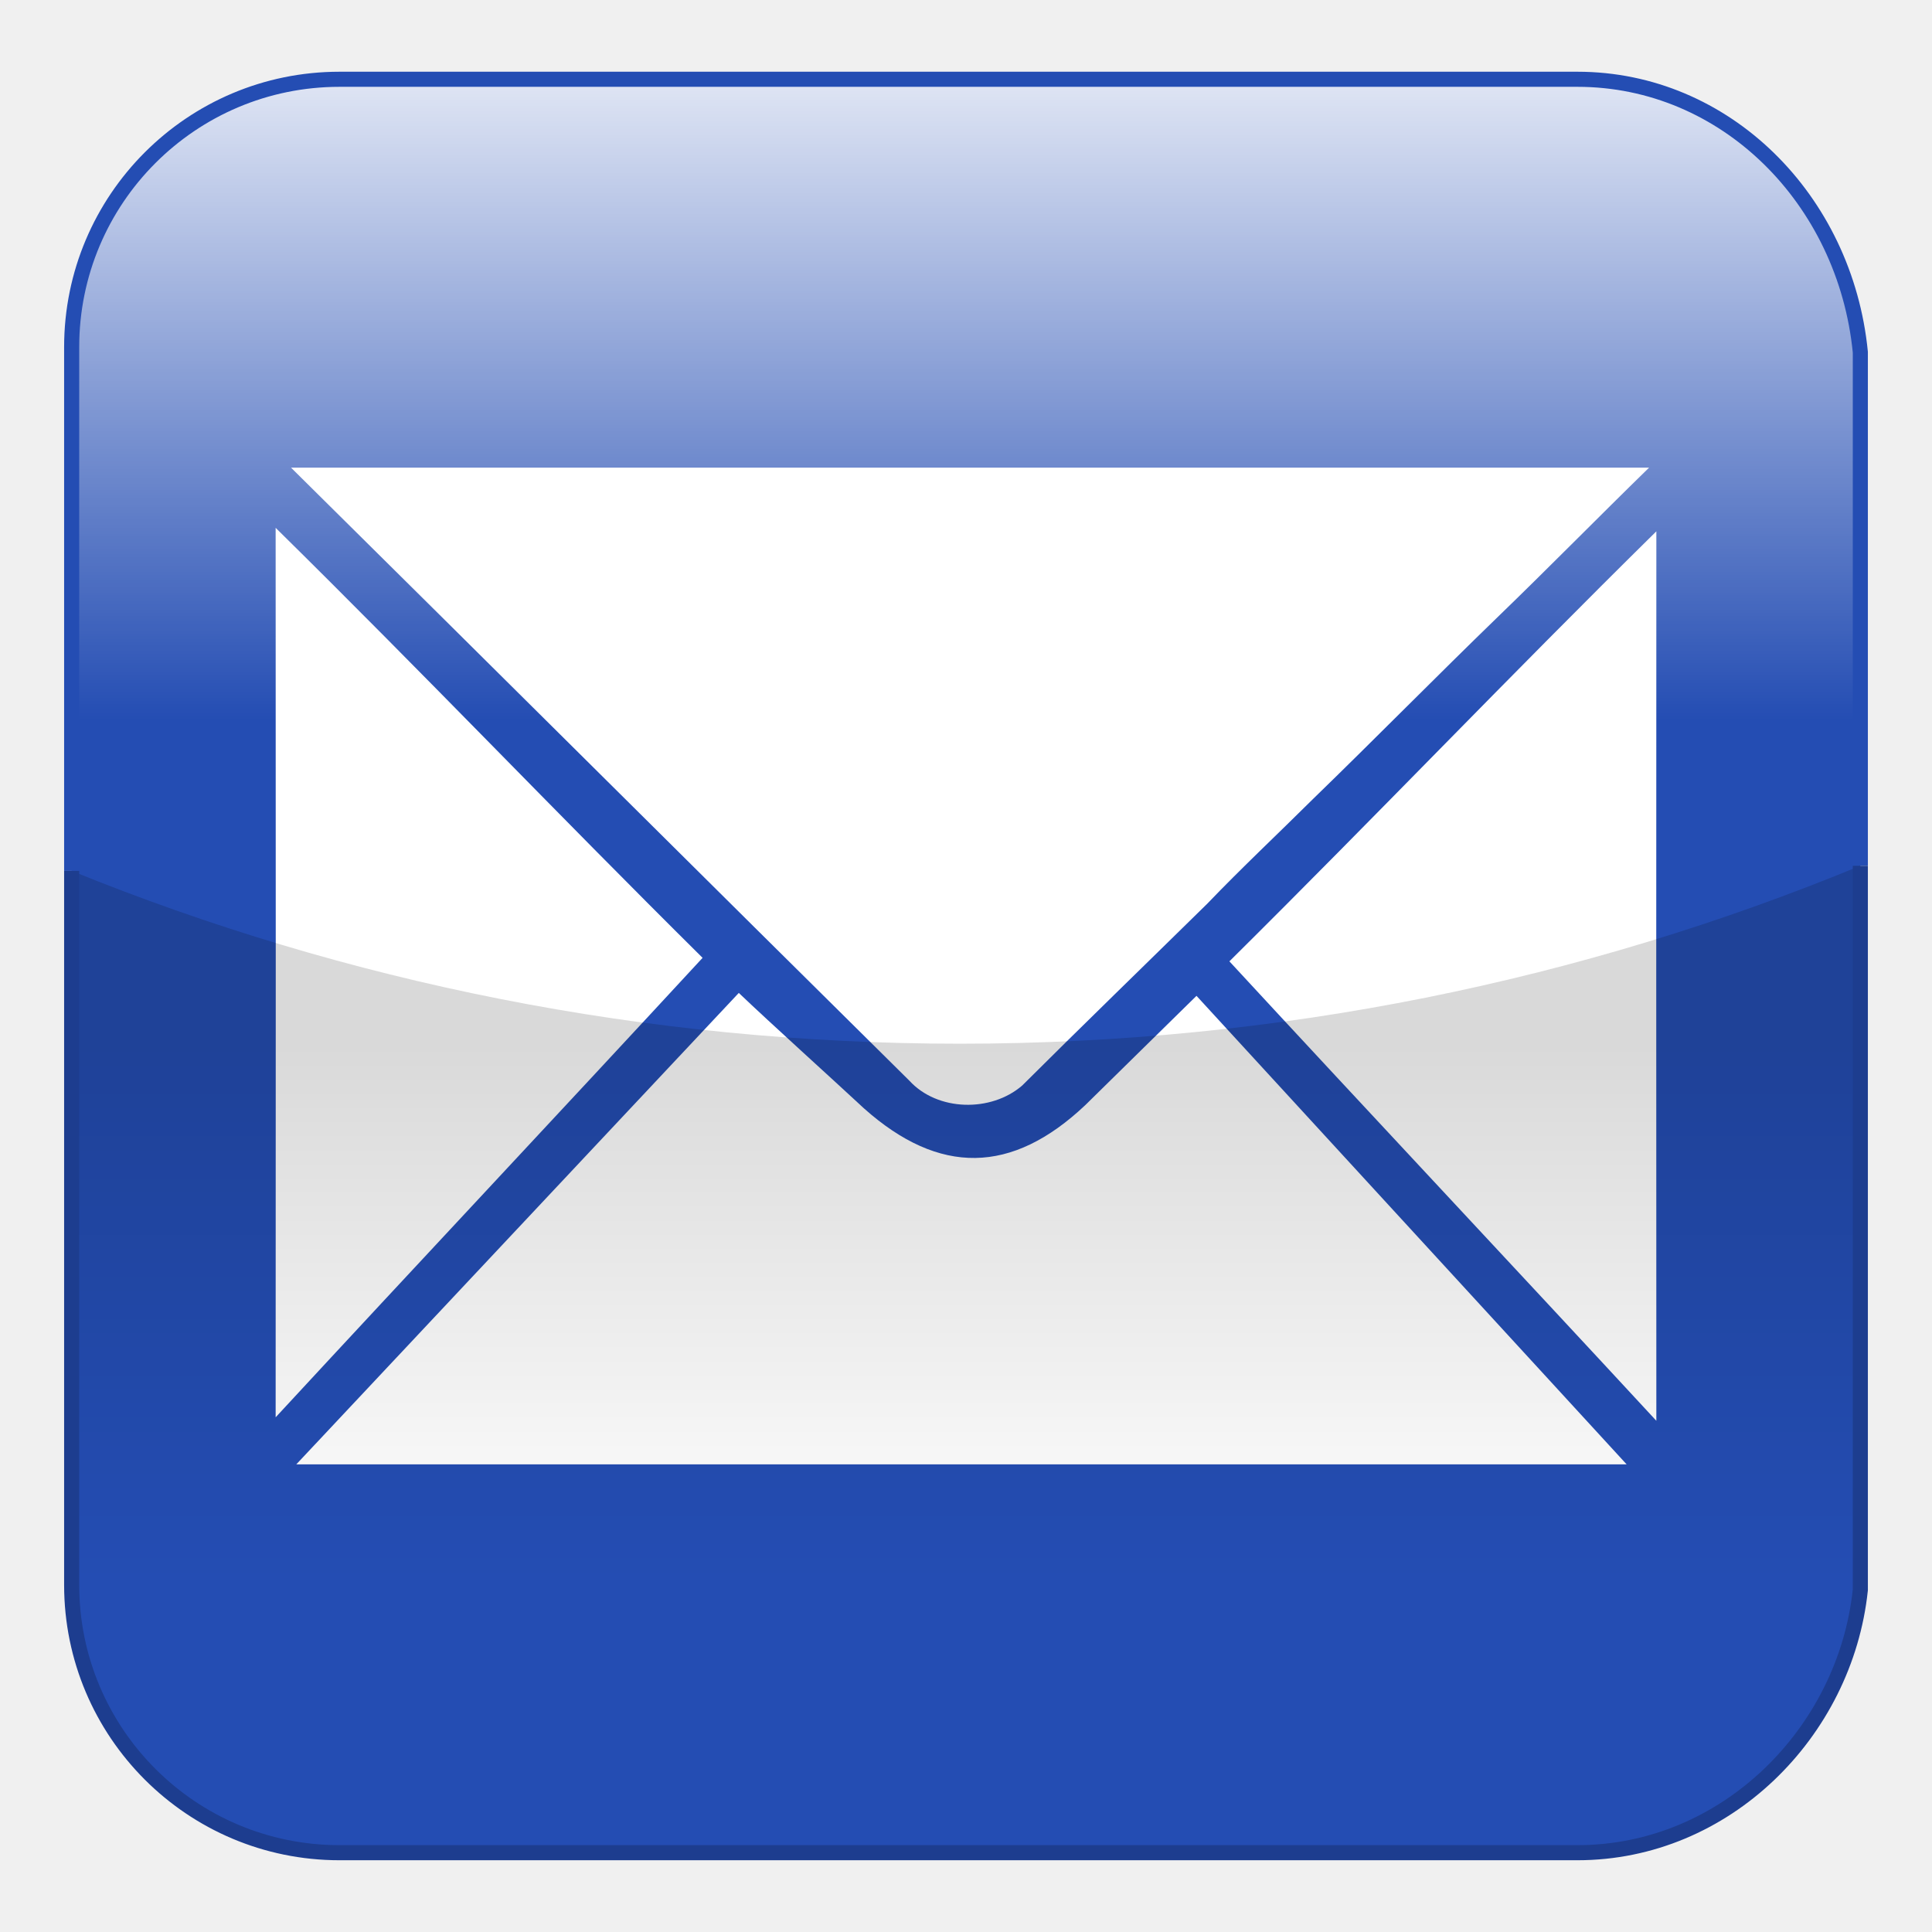
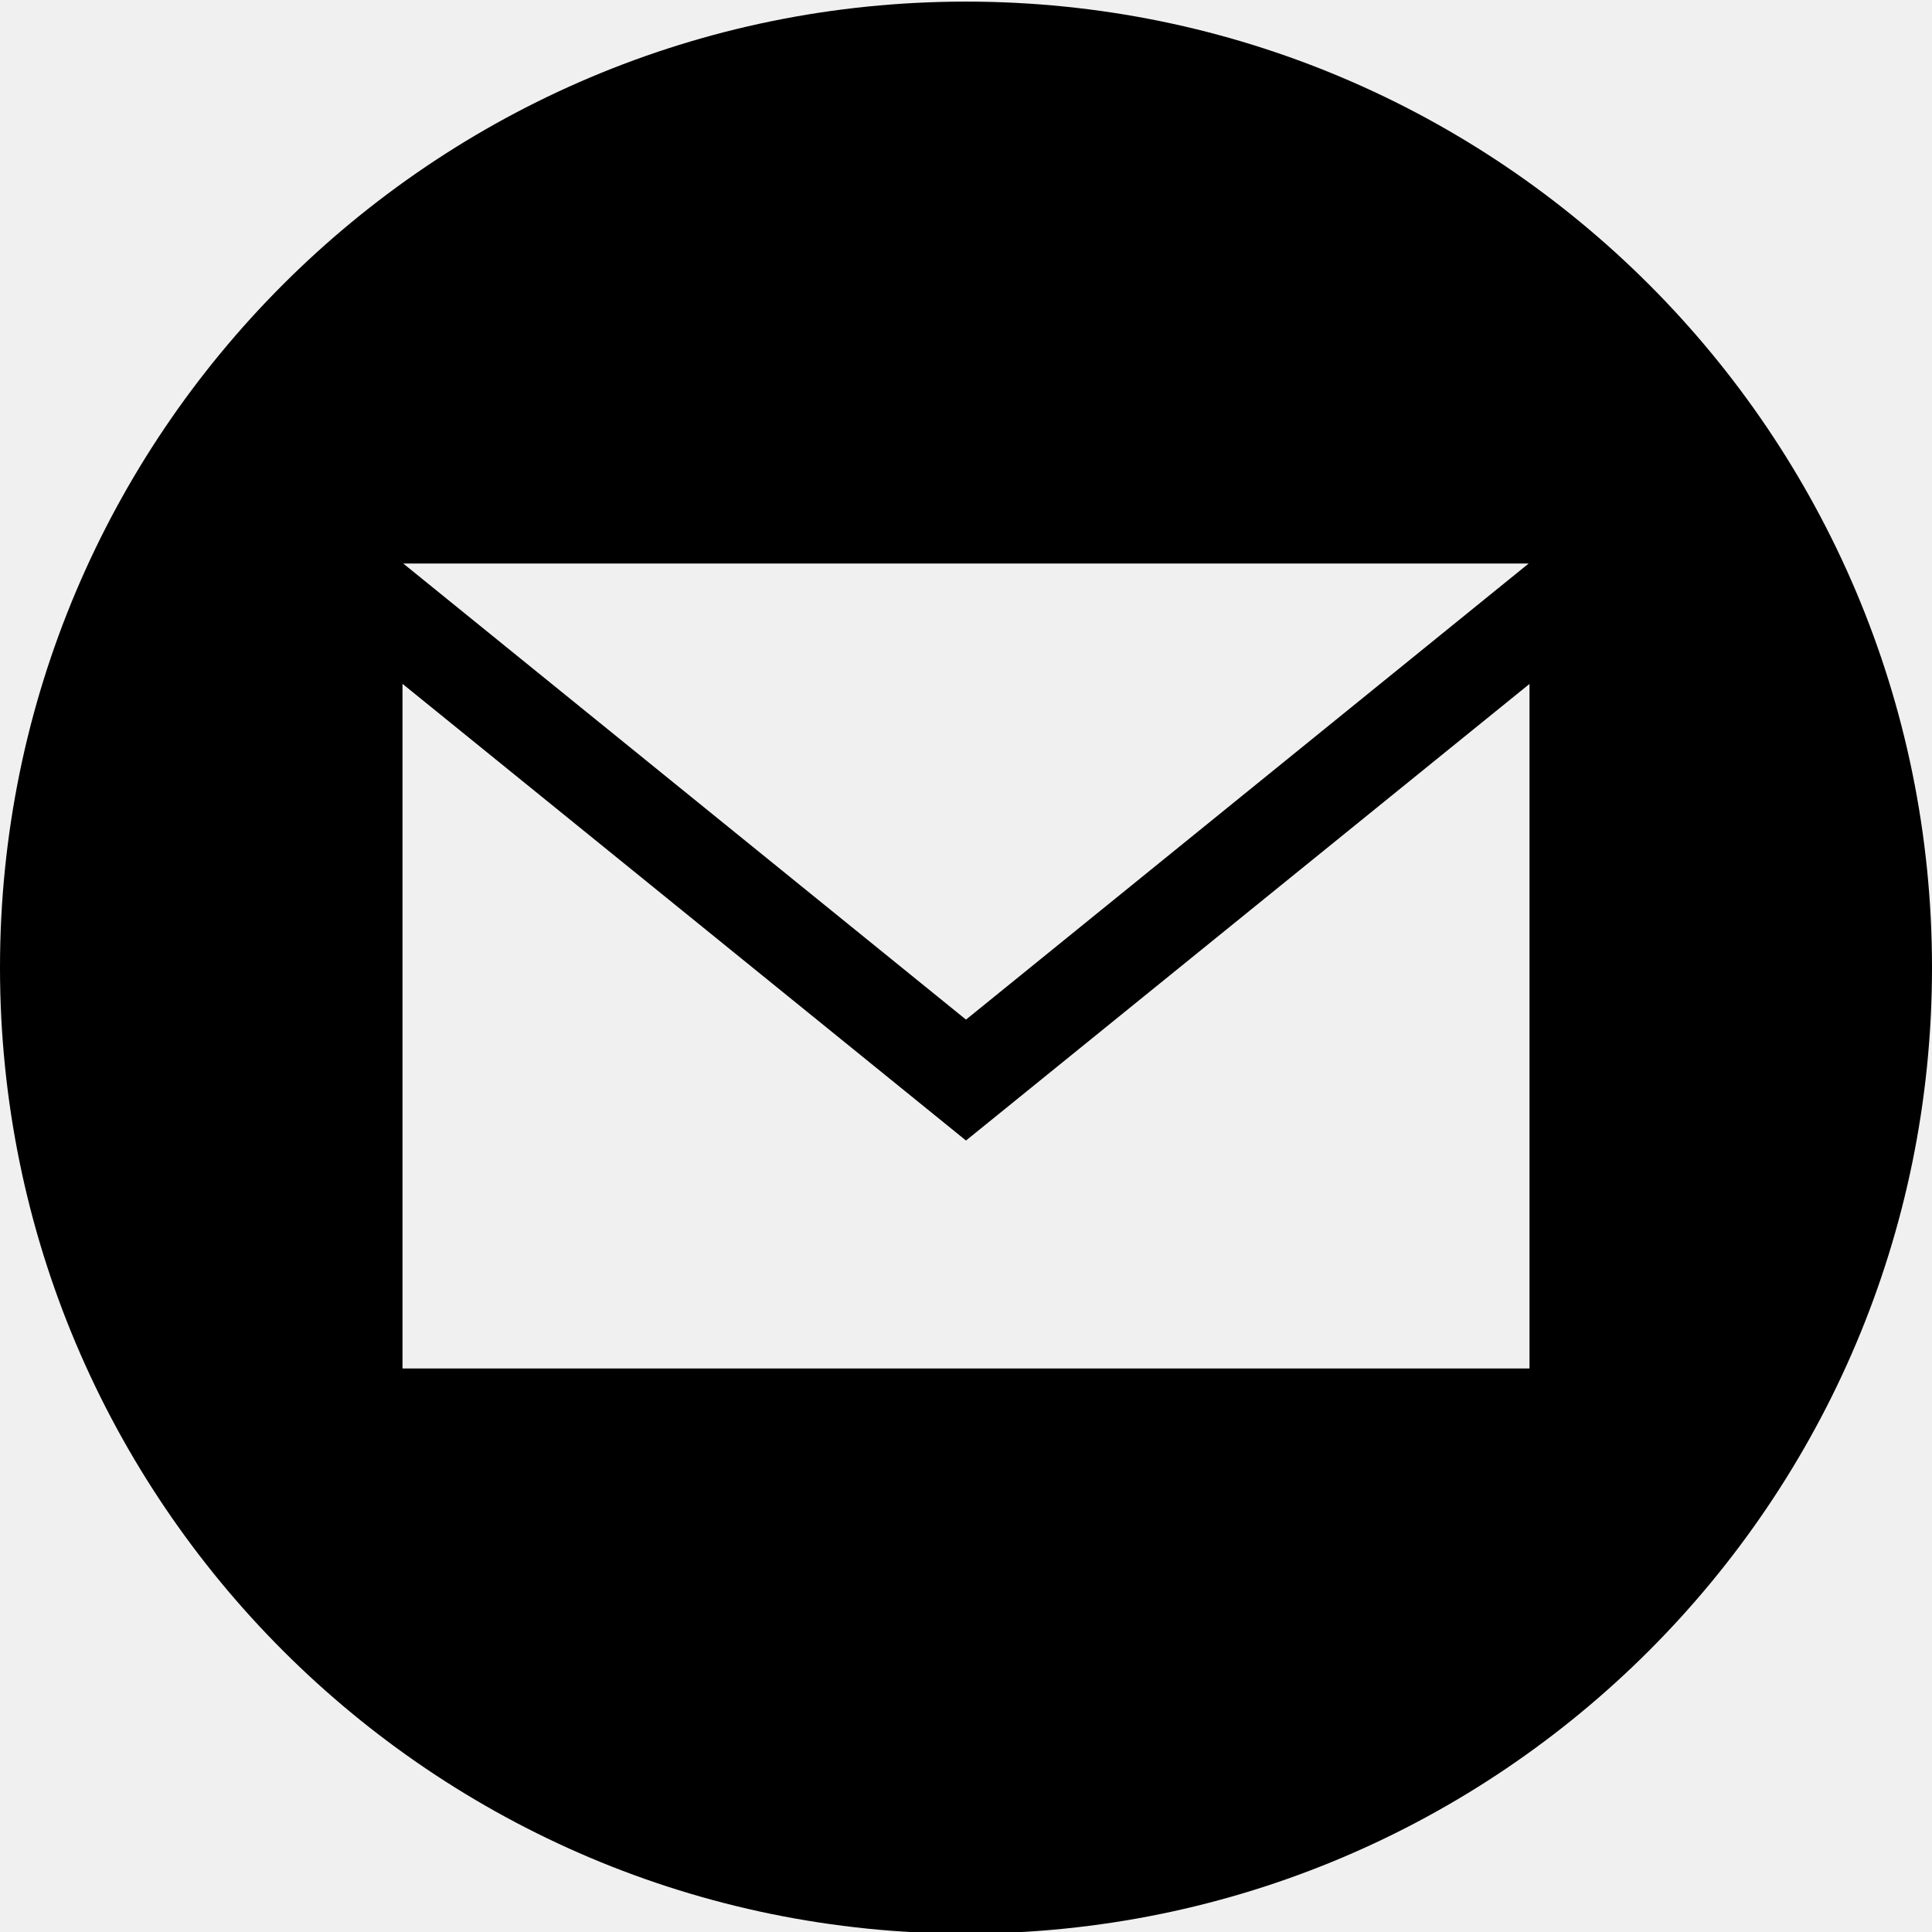
- <svg xmlns="http://www.w3.org/2000/svg" version="1.1" id="svg2" x="0px" y="0px" width="256px" height="256px" viewBox="0 0 256 256" enable-background="new 0 0 256 256" xml:space="preserve">
-   <path id="rect1942_1_" fill="#244DB3" d="  M209.018,10.505H44.983c-19.599,0-35.487,15.888-35.487,35.487v164.015c0,19.599,15.888,35.486,35.487,35.486h164.033  c19.604,0,35.487-15.888,37.487-34.819V46.66C244.504,26.394,228.615,10.505,209.018,10.505z" />
-   <linearGradient id="SVGID_1_" gradientUnits="userSpaceOnUse" x1="76.999" y1="1766.167" x2="76.999" y2="1893.795" gradientTransform="matrix(1 0 0 1 51 -1755)">
-     <stop offset="0" style="stop-color:#FFFFFF;stop-opacity:0.85" />
-     <stop offset="0.66" style="stop-color:#FFFFFF;stop-opacity:0" />
-   </linearGradient>
-   <path fill="url(#SVGID_1_)" d="M209.018,10.505H44.983c-19.599,0-35.487,15.889-35.487,35.487v69.409  c36.33,14.751,76.046,22.896,117.671,22.896c42.263,0,82.558-8.395,119.336-23.576V46.66  C244.504,26.394,228.615,10.505,209.018,10.505z" />
-   <path fill="none" stroke="#244DB3" stroke-width="2" stroke-miterlimit="10" d="M246.503,114.721V46.66  c-1.999-20.266-17.888-36.155-37.485-36.155H44.982c-19.599,0-35.486,15.889-35.486,35.487v69.409" />
-   <g id="g3088-2" transform="matrix(0.8763772,0,0,0.8763772,2209.97,1216.771)">
-     <path id="path3003-8-4" fill="#FFFFFF" d="M-2477.707-1317.702c68.444-0.005,136.886-0.005,205.33,0   c-7.669,7.477-15.16,15.119-22.864,22.562c-9.386,9.091-18.534,18.405-27.915,27.504c-5.333,5.301-10.831,10.448-16.033,15.874   c-9.323,9.162-18.716,18.261-27.973,27.483c-4.706,4.067-12.796,3.915-17.049-0.729   C-2415.417-1255.867-2446.504-1286.837-2477.707-1317.702z" />
-     <path id="path3007-8-5" fill="#FFFFFF" d="M-2480.034-1174.12c0.022-44.829,0.023-89.656-0.001-134.484   c22.531,22.194,42.095,42.754,64.553,65.016C-2437.22-1220.059-2458.644-1197.251-2480.034-1174.12z" />
-     <path id="path3007-8-2-5" fill="#FFFFFF" d="M-2271.277-1173.592c-0.02-44.827-0.022-89.655,0.001-134.483   c-22.531,22.195-42.094,42.754-64.555,65.016C-2314.091-1219.529-2292.667-1196.721-2271.277-1173.592z" />
-     <path id="path3015-4-4" fill="#FFFFFF" d="M-2476.911-1167.006l66.903-71.278c4.785,4.57,14.09,12.959,18.938,17.468   c11.384,10.138,22.342,9.988,33.441-0.495c4.418-4.334,12.399-12.204,16.824-16.532l65.034,70.837   C-2343.761-1167.002-2408.921-1167.004-2476.911-1167.006z" />
-   </g>
-   <g>
-     <linearGradient id="SVGID_2_" gradientUnits="userSpaceOnUse" x1="76.999" y1="1893.001" x2="76.999" y2="2000.512" gradientTransform="matrix(1 0 0 1 51 -1755)">
-       <stop offset="0" style="stop-color:#000000;stop-opacity:0.15" />
-       <stop offset="0.663" style="stop-color:#000000;stop-opacity:0" />
-     </linearGradient>
-     <path fill="url(#SVGID_2_)" d="M9.496,115.401v94.605c0,19.6,15.888,35.486,35.487,35.486h164.033   c19.604,0,35.488-15.889,37.488-34.819v-95.952c-36.779,15.181-77.074,23.576-119.337,23.576   C85.542,138.298,45.825,130.152,9.496,115.401z" />
-   </g>
-   <g>
-     <g>
-       <g>
-         <g>
-           <path fill="none" stroke="#1D3D8F" stroke-width="2" stroke-miterlimit="10" d="M9.496,115.401v94.605      c0,19.6,15.888,35.486,35.486,35.486h164.034c19.604,0,35.487-15.889,37.487-34.819v-95.952" />
-         </g>
-       </g>
-     </g>
-   </g>
+ <svg xmlns="http://www.w3.org/2000/svg" width="24" height="24" viewBox="0 0 24 24">
+   <path d="M12 .02c-6.627 0-12 5.373-12 12s5.373 12 12 12 12-5.373 12-12-5.373-12-12-12zm6.99 6.98l-6.99 5.666-6.991-5.666h13.981zm.01 10h-14v-8.505l7 5.673 7-5.672v8.504z" />
</svg>
